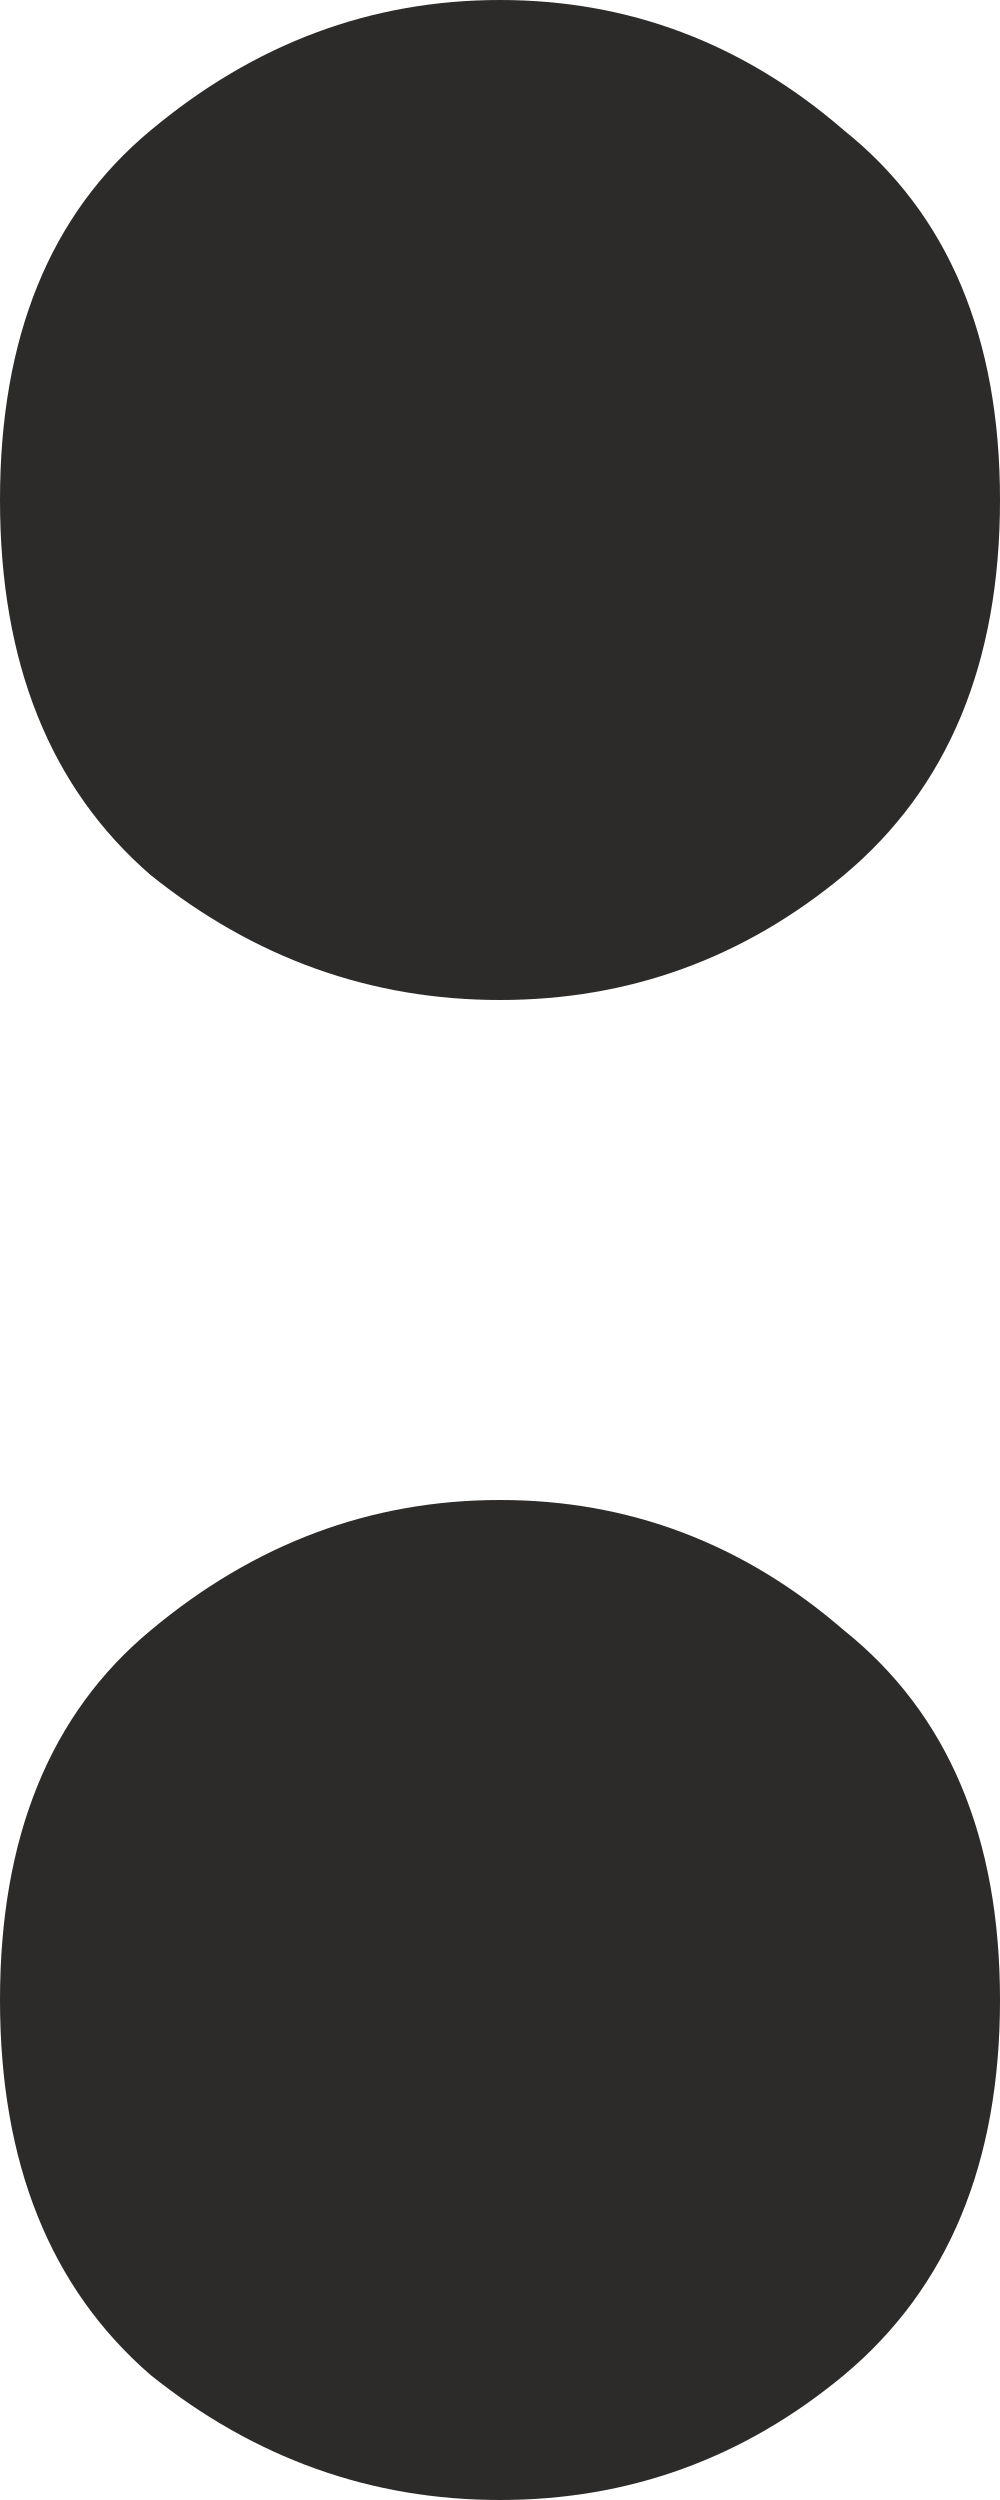
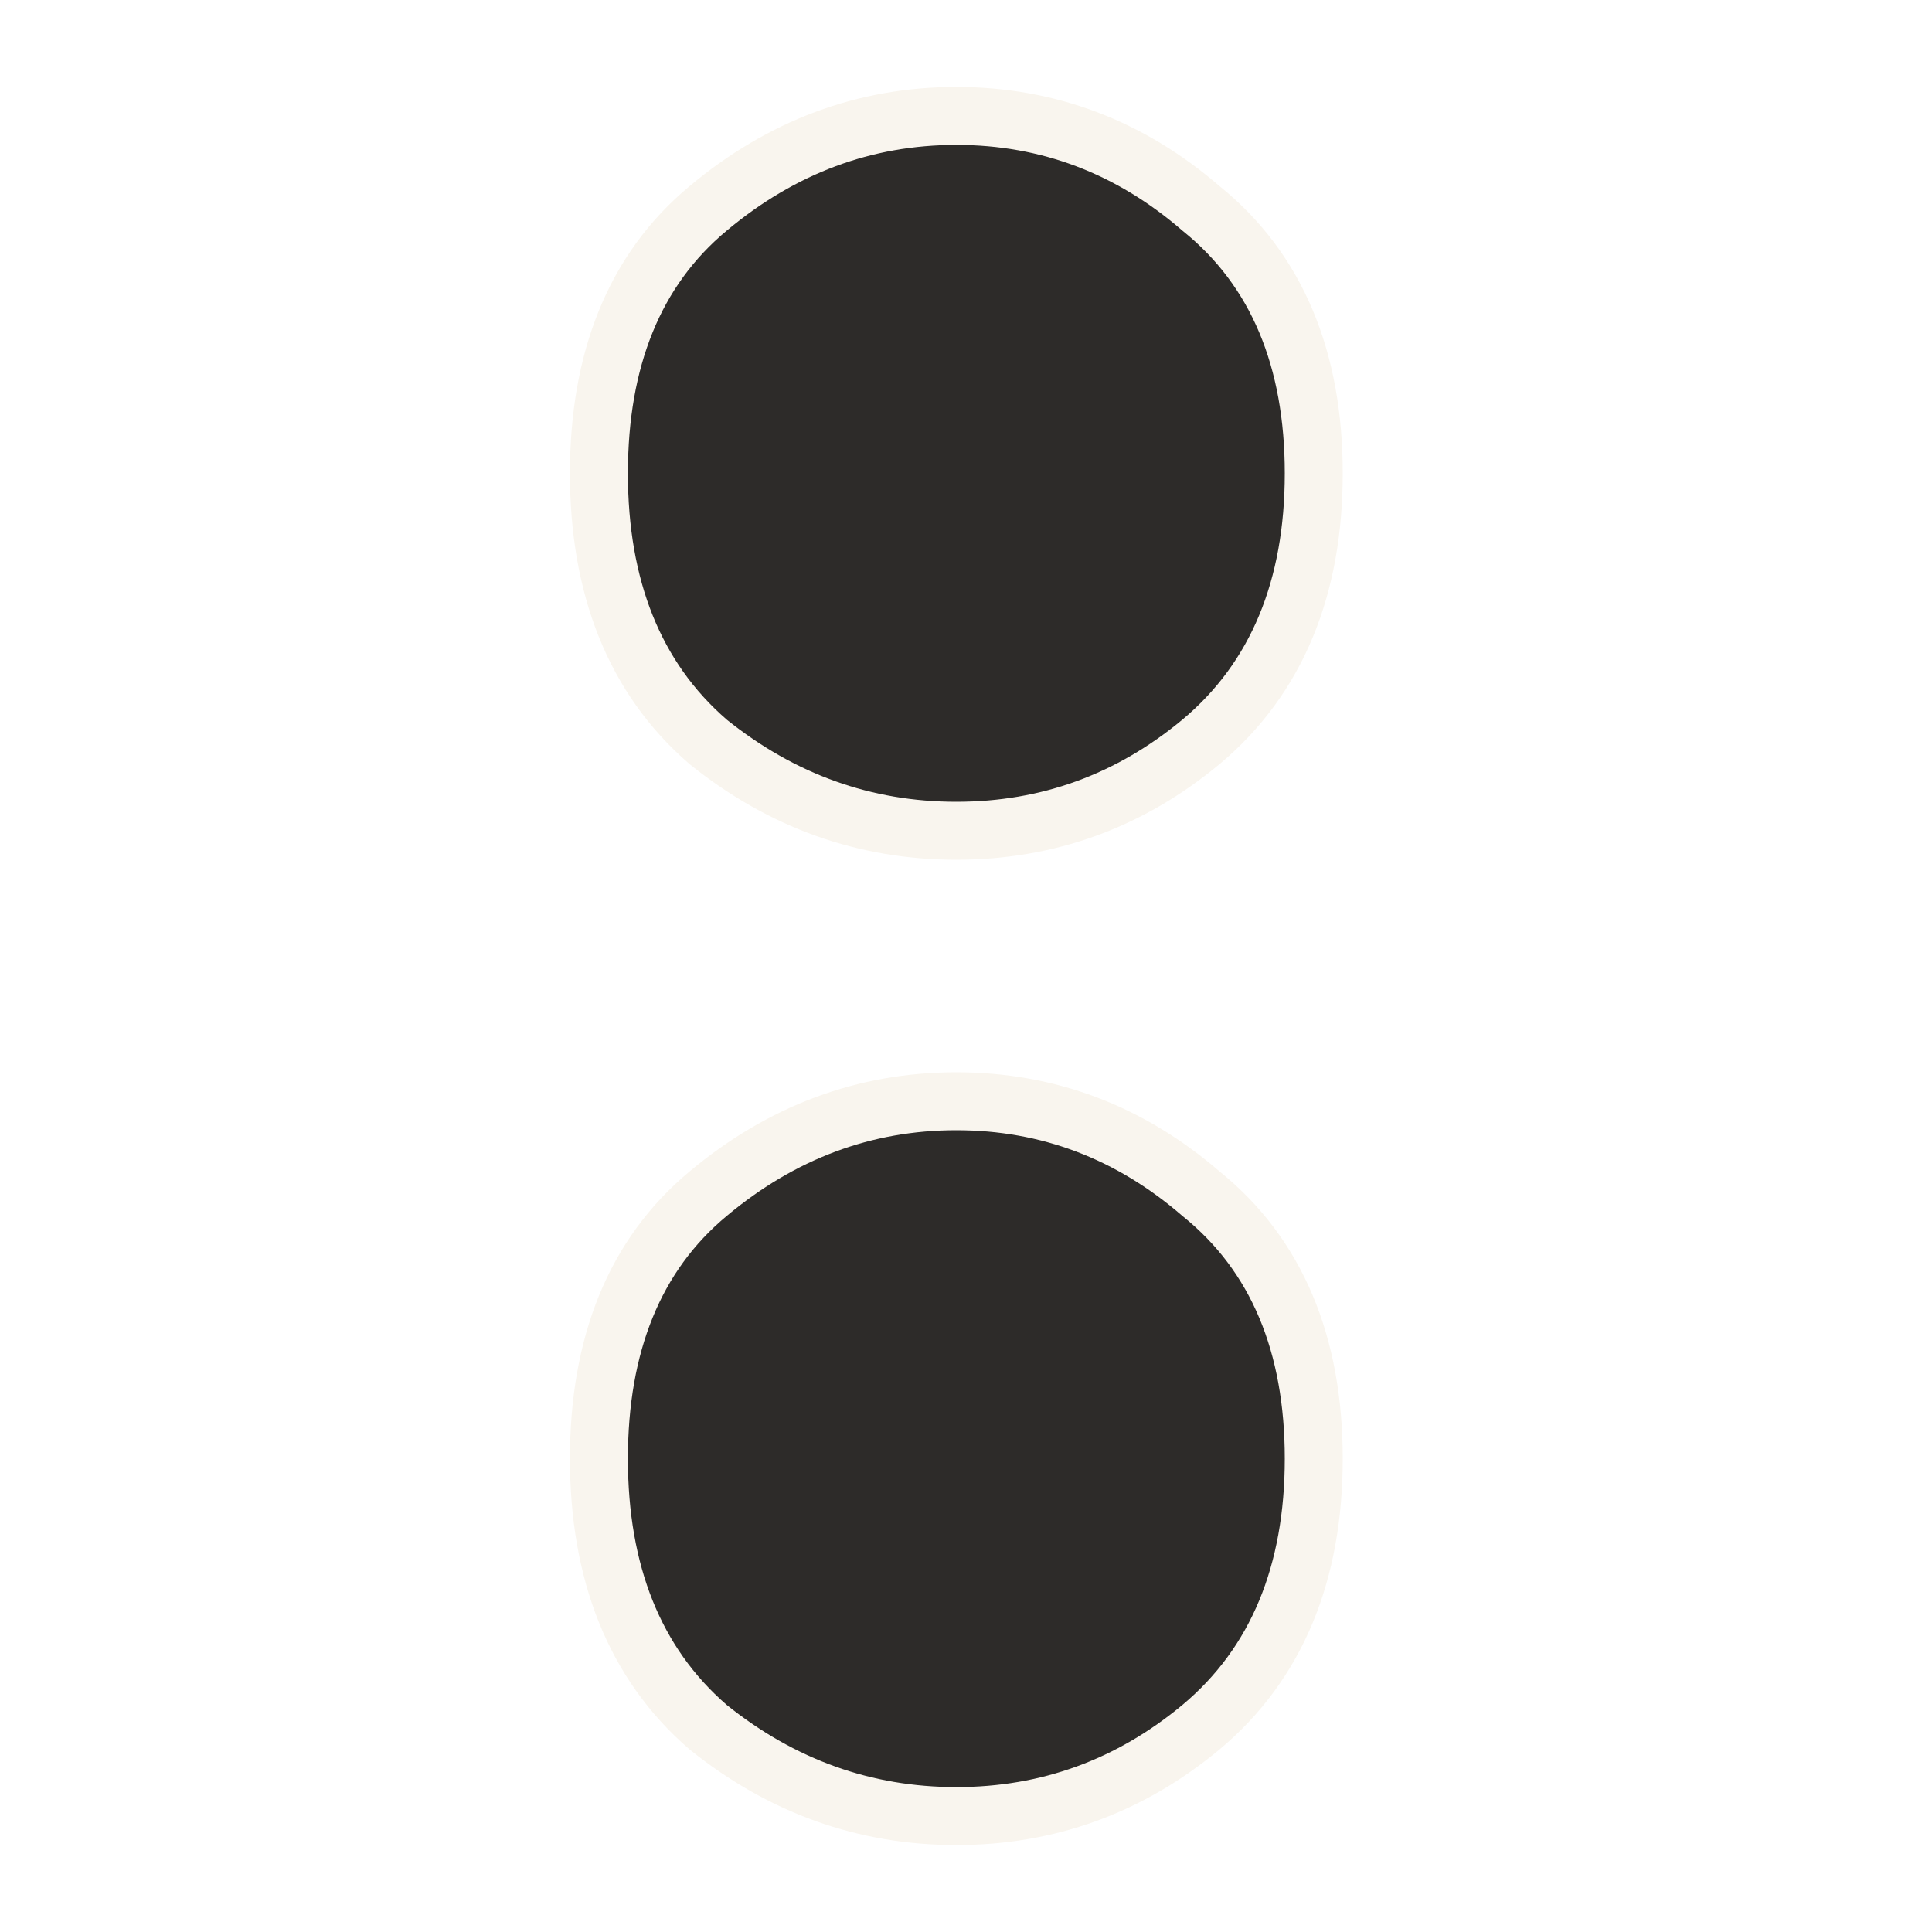
- <svg xmlns="http://www.w3.org/2000/svg" width="20" height="50" viewBox="0 0 20 50" fill="none">
-   <path d="M20 10C20 13.261 18.961 15.761 16.882 17.5C14.875 19.167 12.581 20 10 20C7.419 20 5.09 19.167 3.011 17.5C1.004 15.761 0 13.261 0 10C0 6.739 1.004 4.275 3.011 2.609C5.09 0.87 7.419 0 10 0C12.581 0 14.875 0.87 16.882 2.609C18.961 4.275 20 6.739 20 10Z" fill="#2D2B29" />
-   <path d="M20 40C20 43.261 18.961 45.761 16.882 47.5C14.875 49.167 12.581 50 10 50C7.419 50 5.09 49.167 3.011 47.5C1.004 45.761 0 43.261 0 40C0 36.739 1.004 34.275 3.011 32.609C5.09 30.87 7.419 30 10 30C12.581 30 14.875 30.87 16.882 32.609C18.961 34.275 20 36.739 20 40Z" fill="#2D2B29" />
+ <svg xmlns="http://www.w3.org/2000/svg" width="200" height="200" viewBox="0 0 200 200" fill="none">
+   <path d="M124.314 76.808L124.323 76.801C132.211 70.202 136 60.776 136 49C136 37.25 132.226 27.927 124.319 21.565C116.977 15.219 108.5 12 99 12C89.486 12 80.893 15.227 73.316 21.565C65.641 27.941 62 37.266 62 49C62 60.742 65.643 70.157 73.272 76.767L73.315 76.805L73.36 76.841C80.942 82.919 89.52 86 99 86C108.483 86 116.958 82.916 124.314 76.808Z" fill="#2D2B29" stroke="#F9F5EE" stroke-width="6" />
+   <path d="M124.314 178.808L124.323 178.801C132.211 172.202 136 162.777 136 151C136 139.25 132.226 129.927 124.319 123.565C116.977 117.219 108.5 114 99 114C89.486 114 80.893 117.227 73.316 123.565C65.641 129.94 62 139.266 62 151C62 162.741 65.643 172.157 73.272 178.767L73.315 178.805L73.36 178.841C80.942 184.919 89.52 188 99 188C108.483 188 116.958 184.916 124.314 178.808Z" fill="#2D2B29" stroke="#F9F5EE" stroke-width="6" />
</svg>
